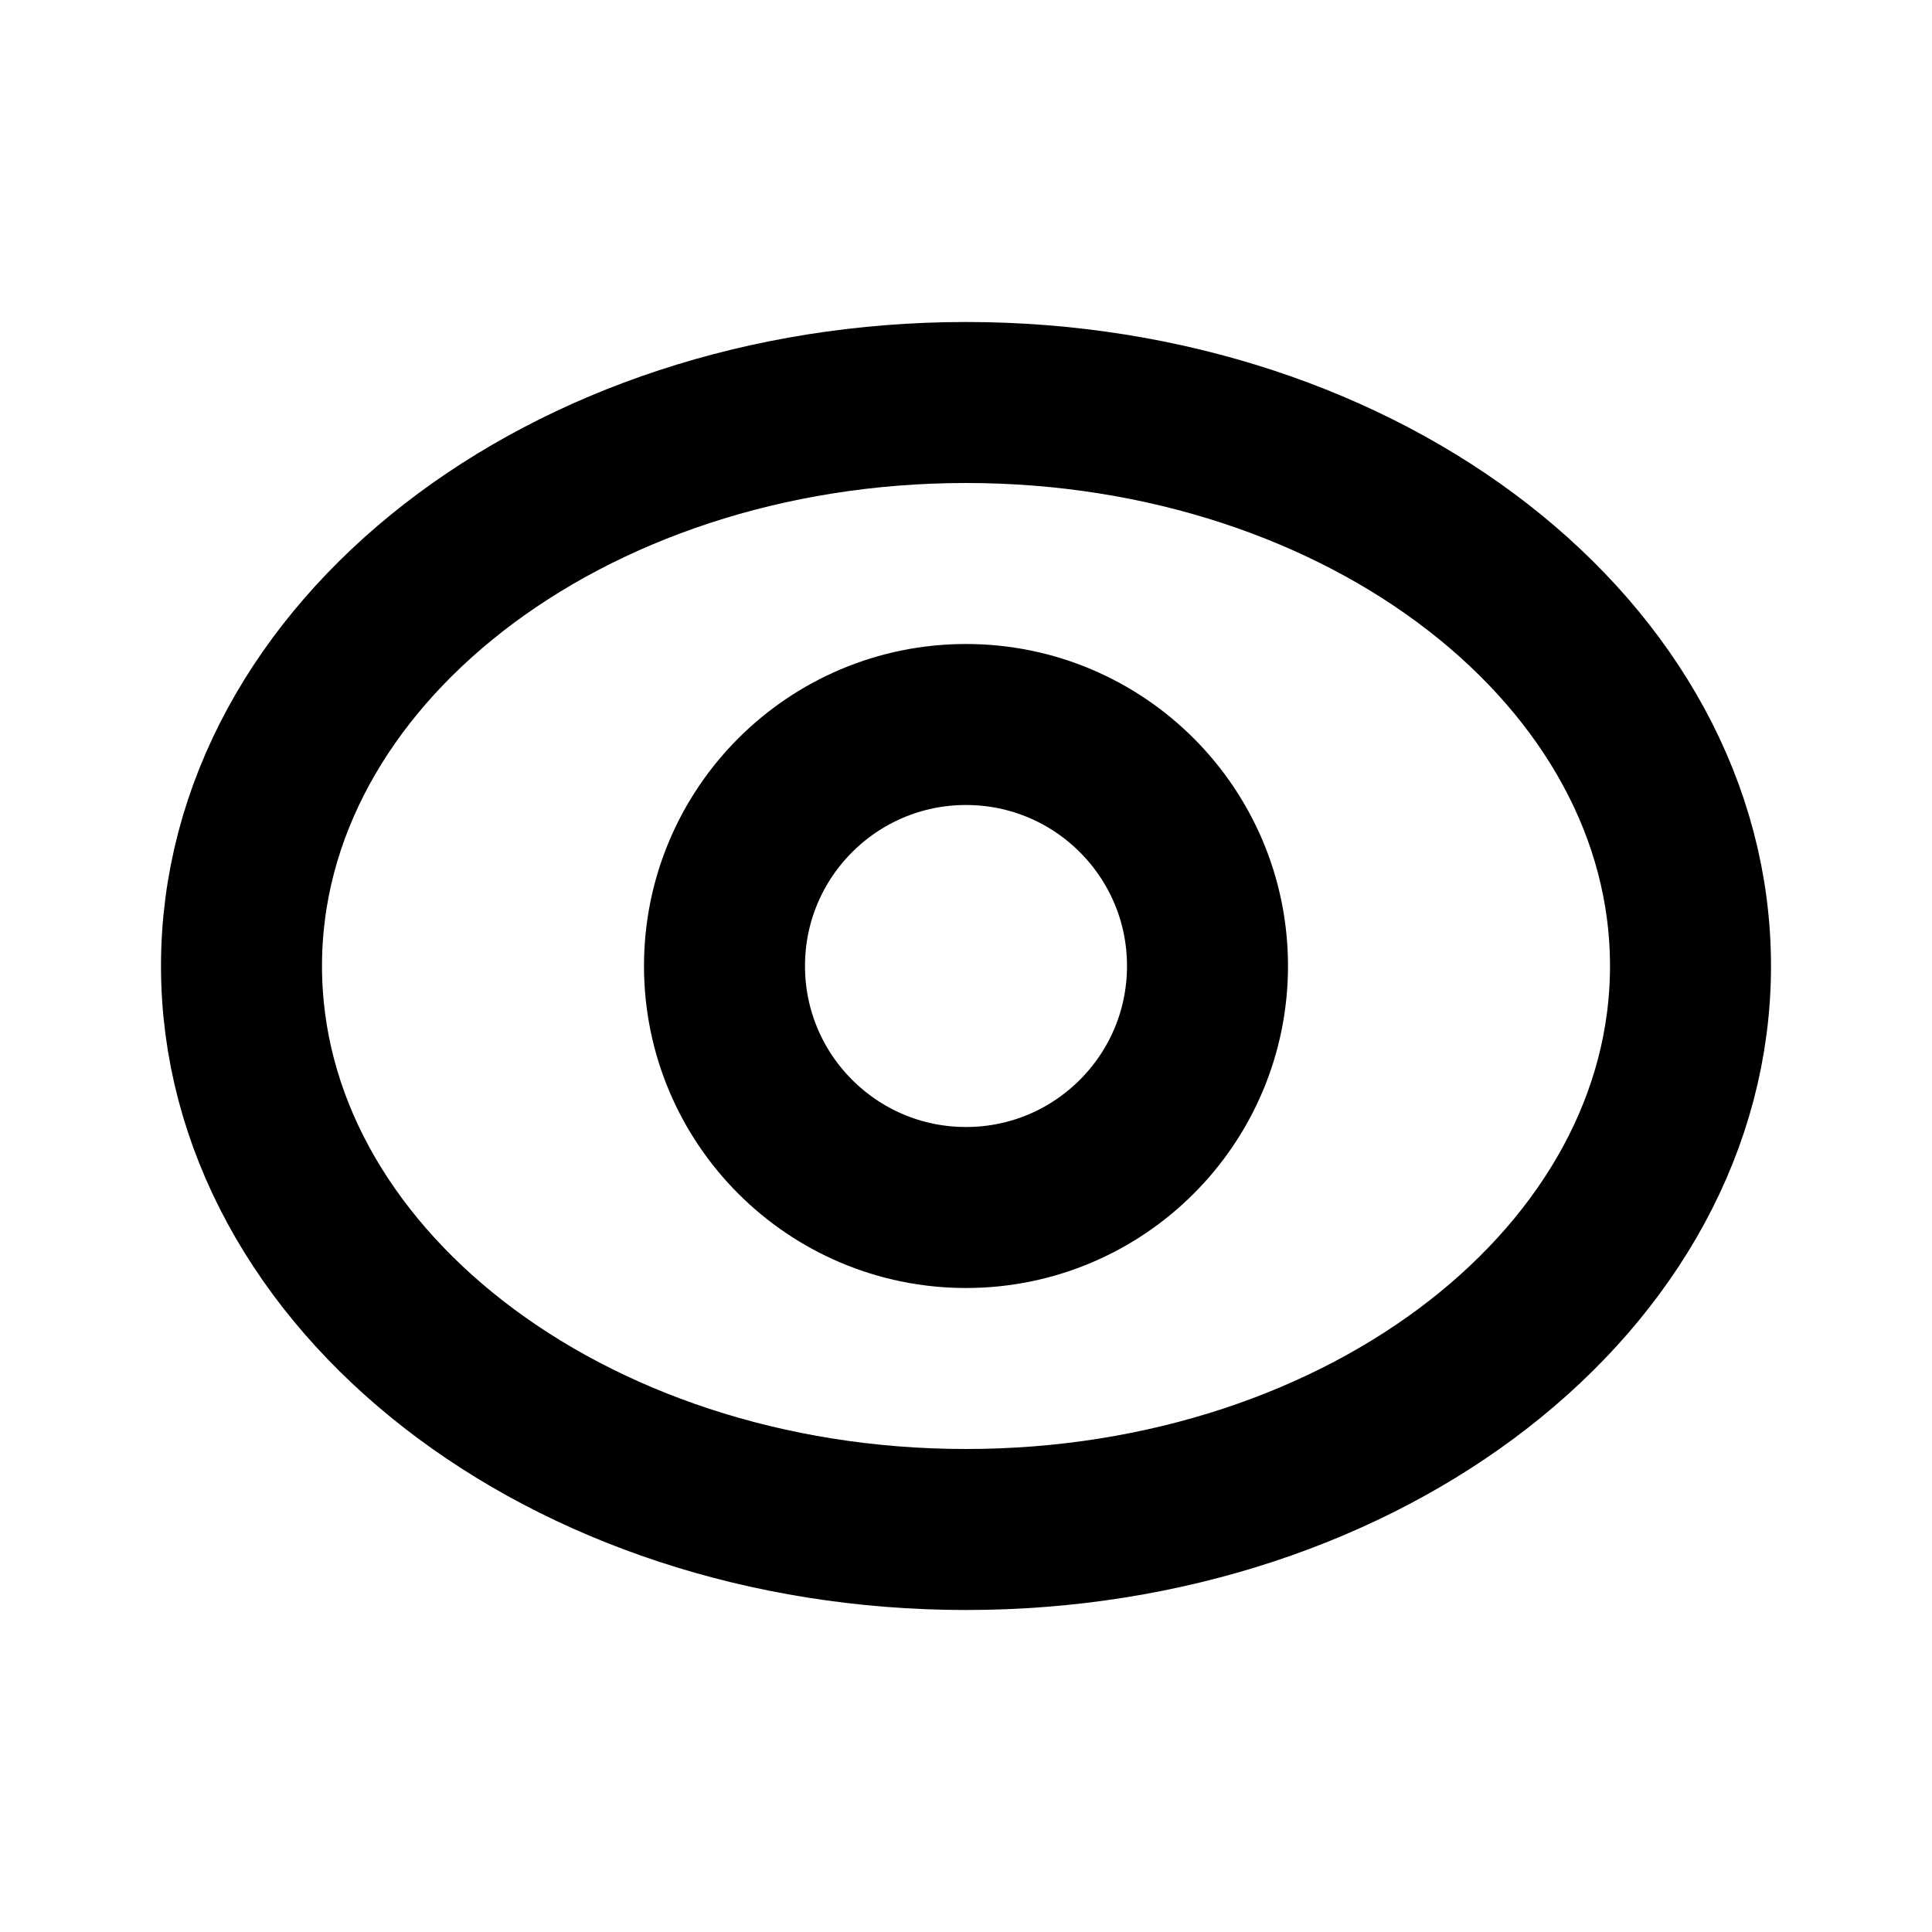
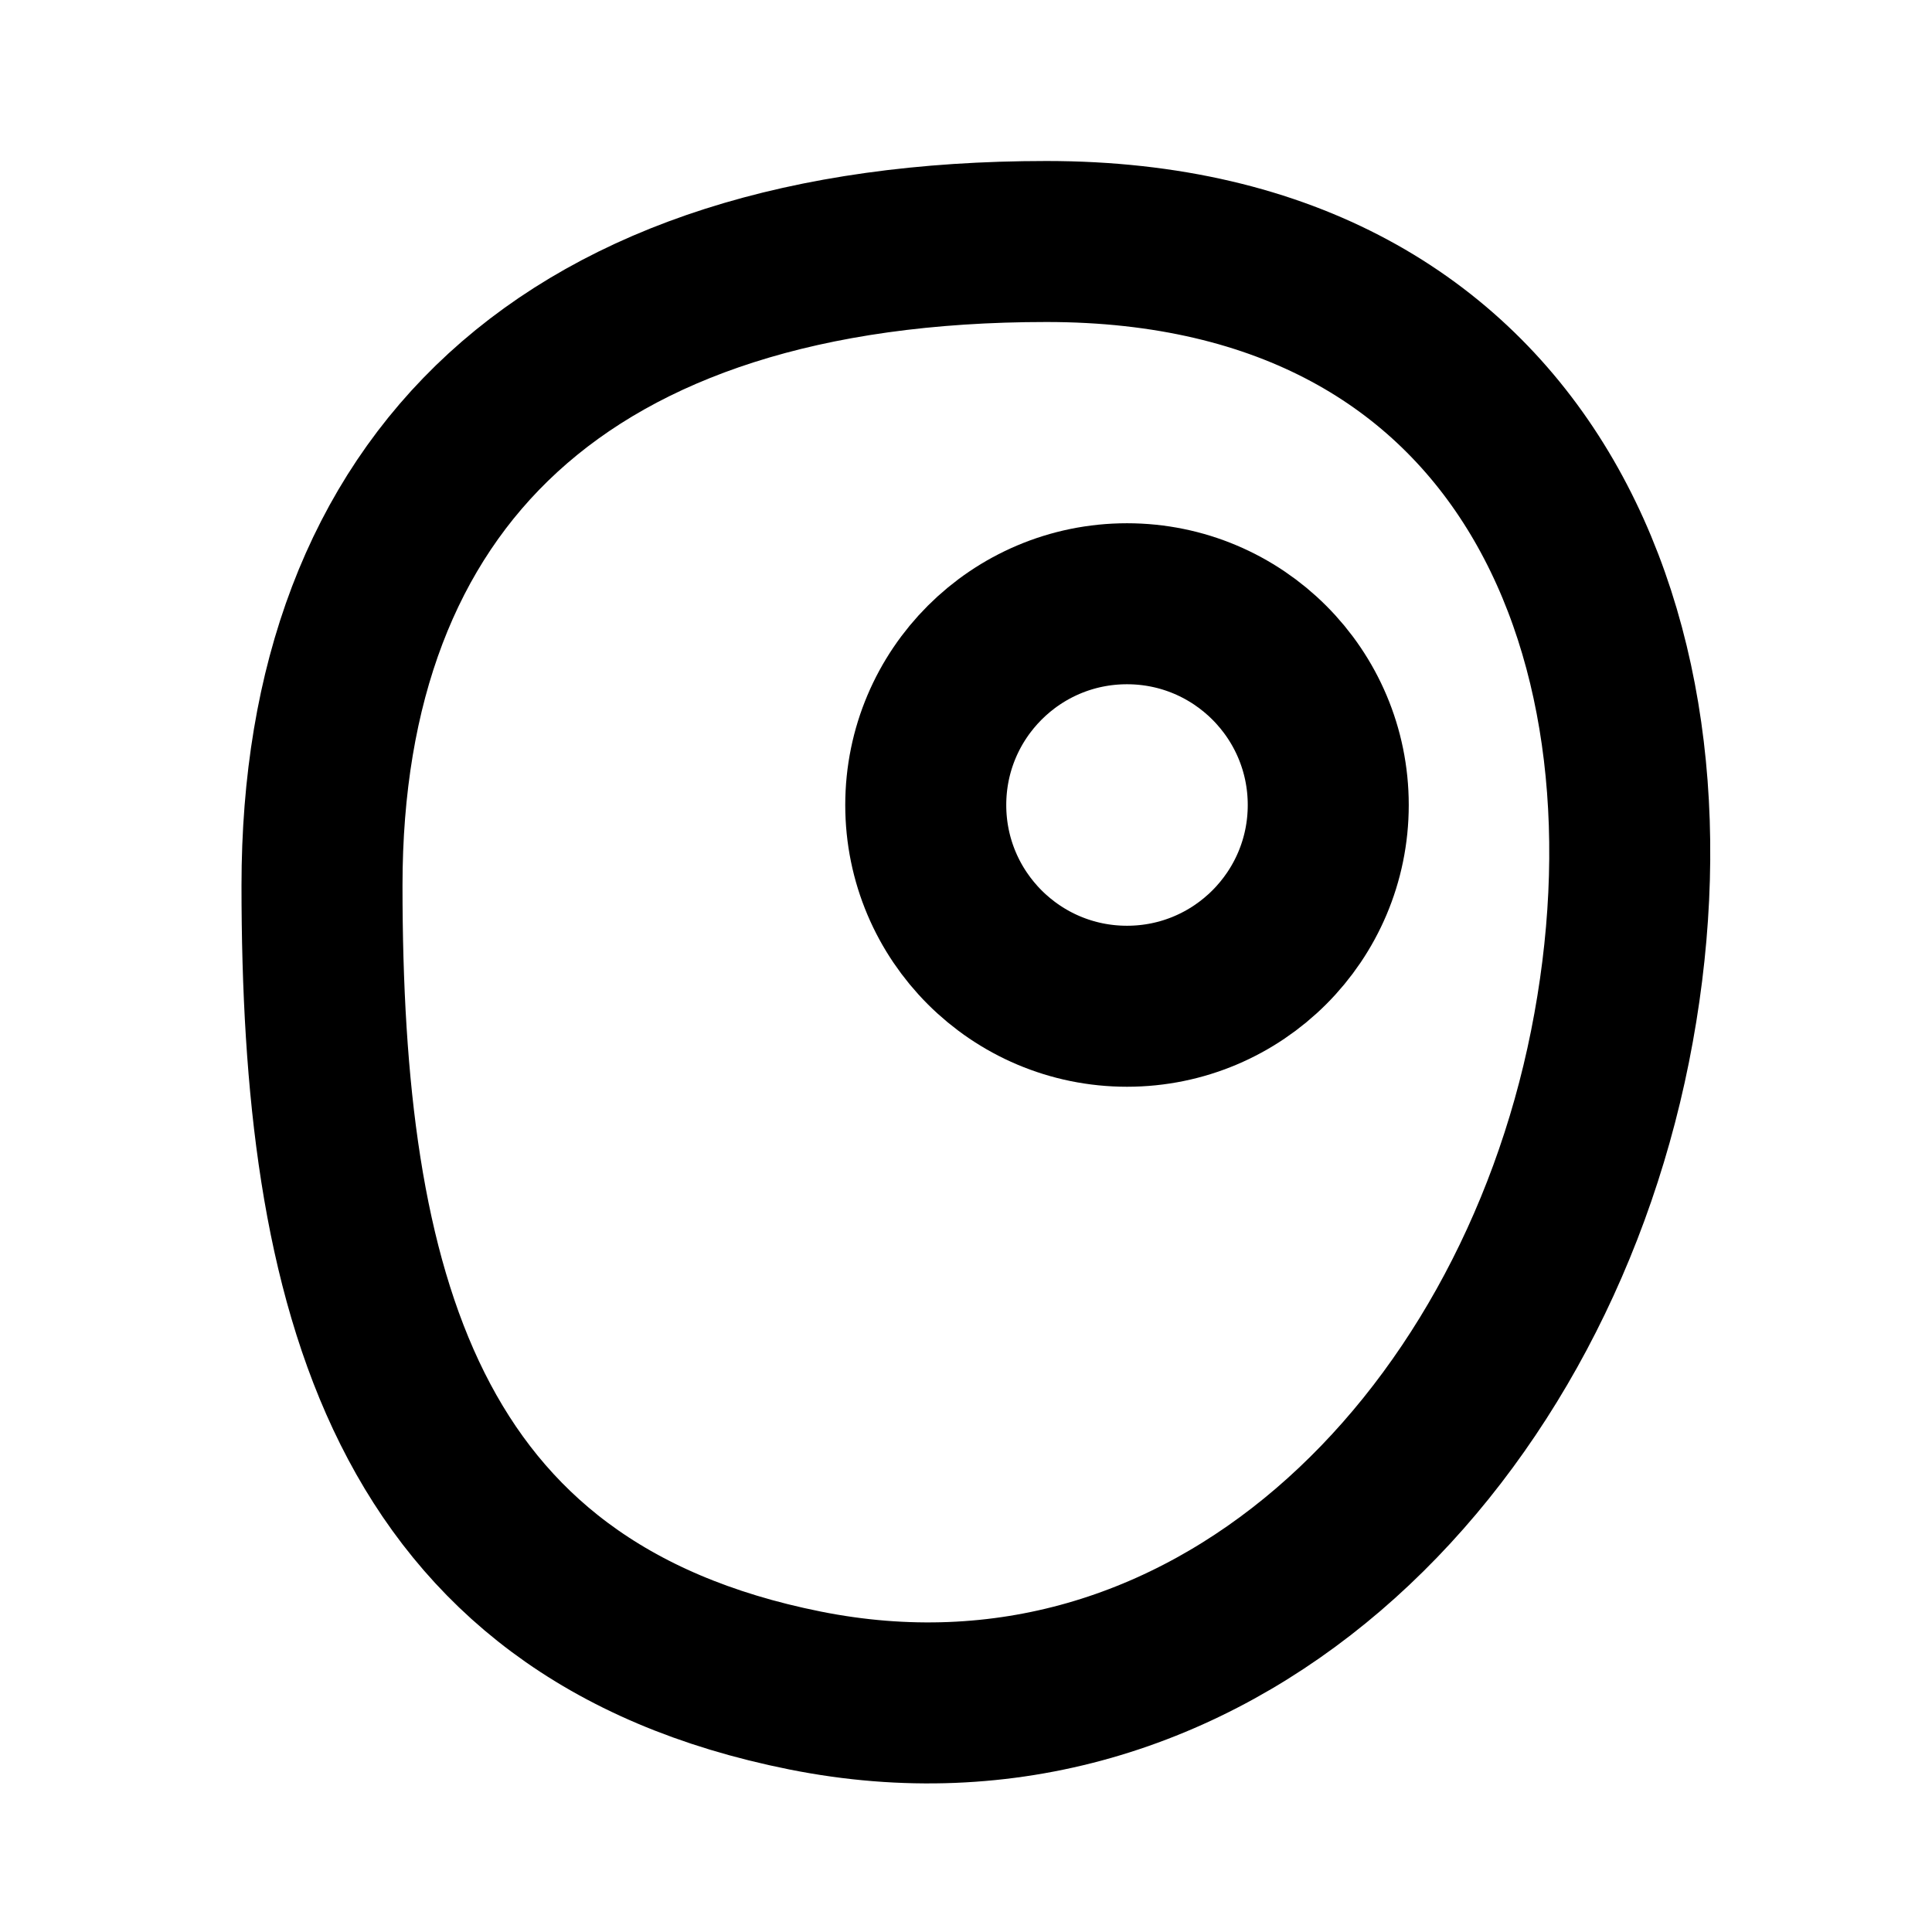
<svg xmlns="http://www.w3.org/2000/svg" viewBox="0 0 24 24" width="24" height="24" fill="none" stroke="currentColor" stroke-width="2" stroke-linecap="round" stroke-linejoin="round">
-   <ellipse cx="12" cy="12" rx="9" ry="7" />
-   <circle cx="12" cy="12" r="3" />
+   <path d="M 13,3 C 19,3 21,8 20,13 C 19,18 15,22 10,21 C 5,20 4,16 4,11 C 4,6 7,3 13,3 Z" />
+   <circle cx="14" cy="10" r="2.5" />
</svg>
